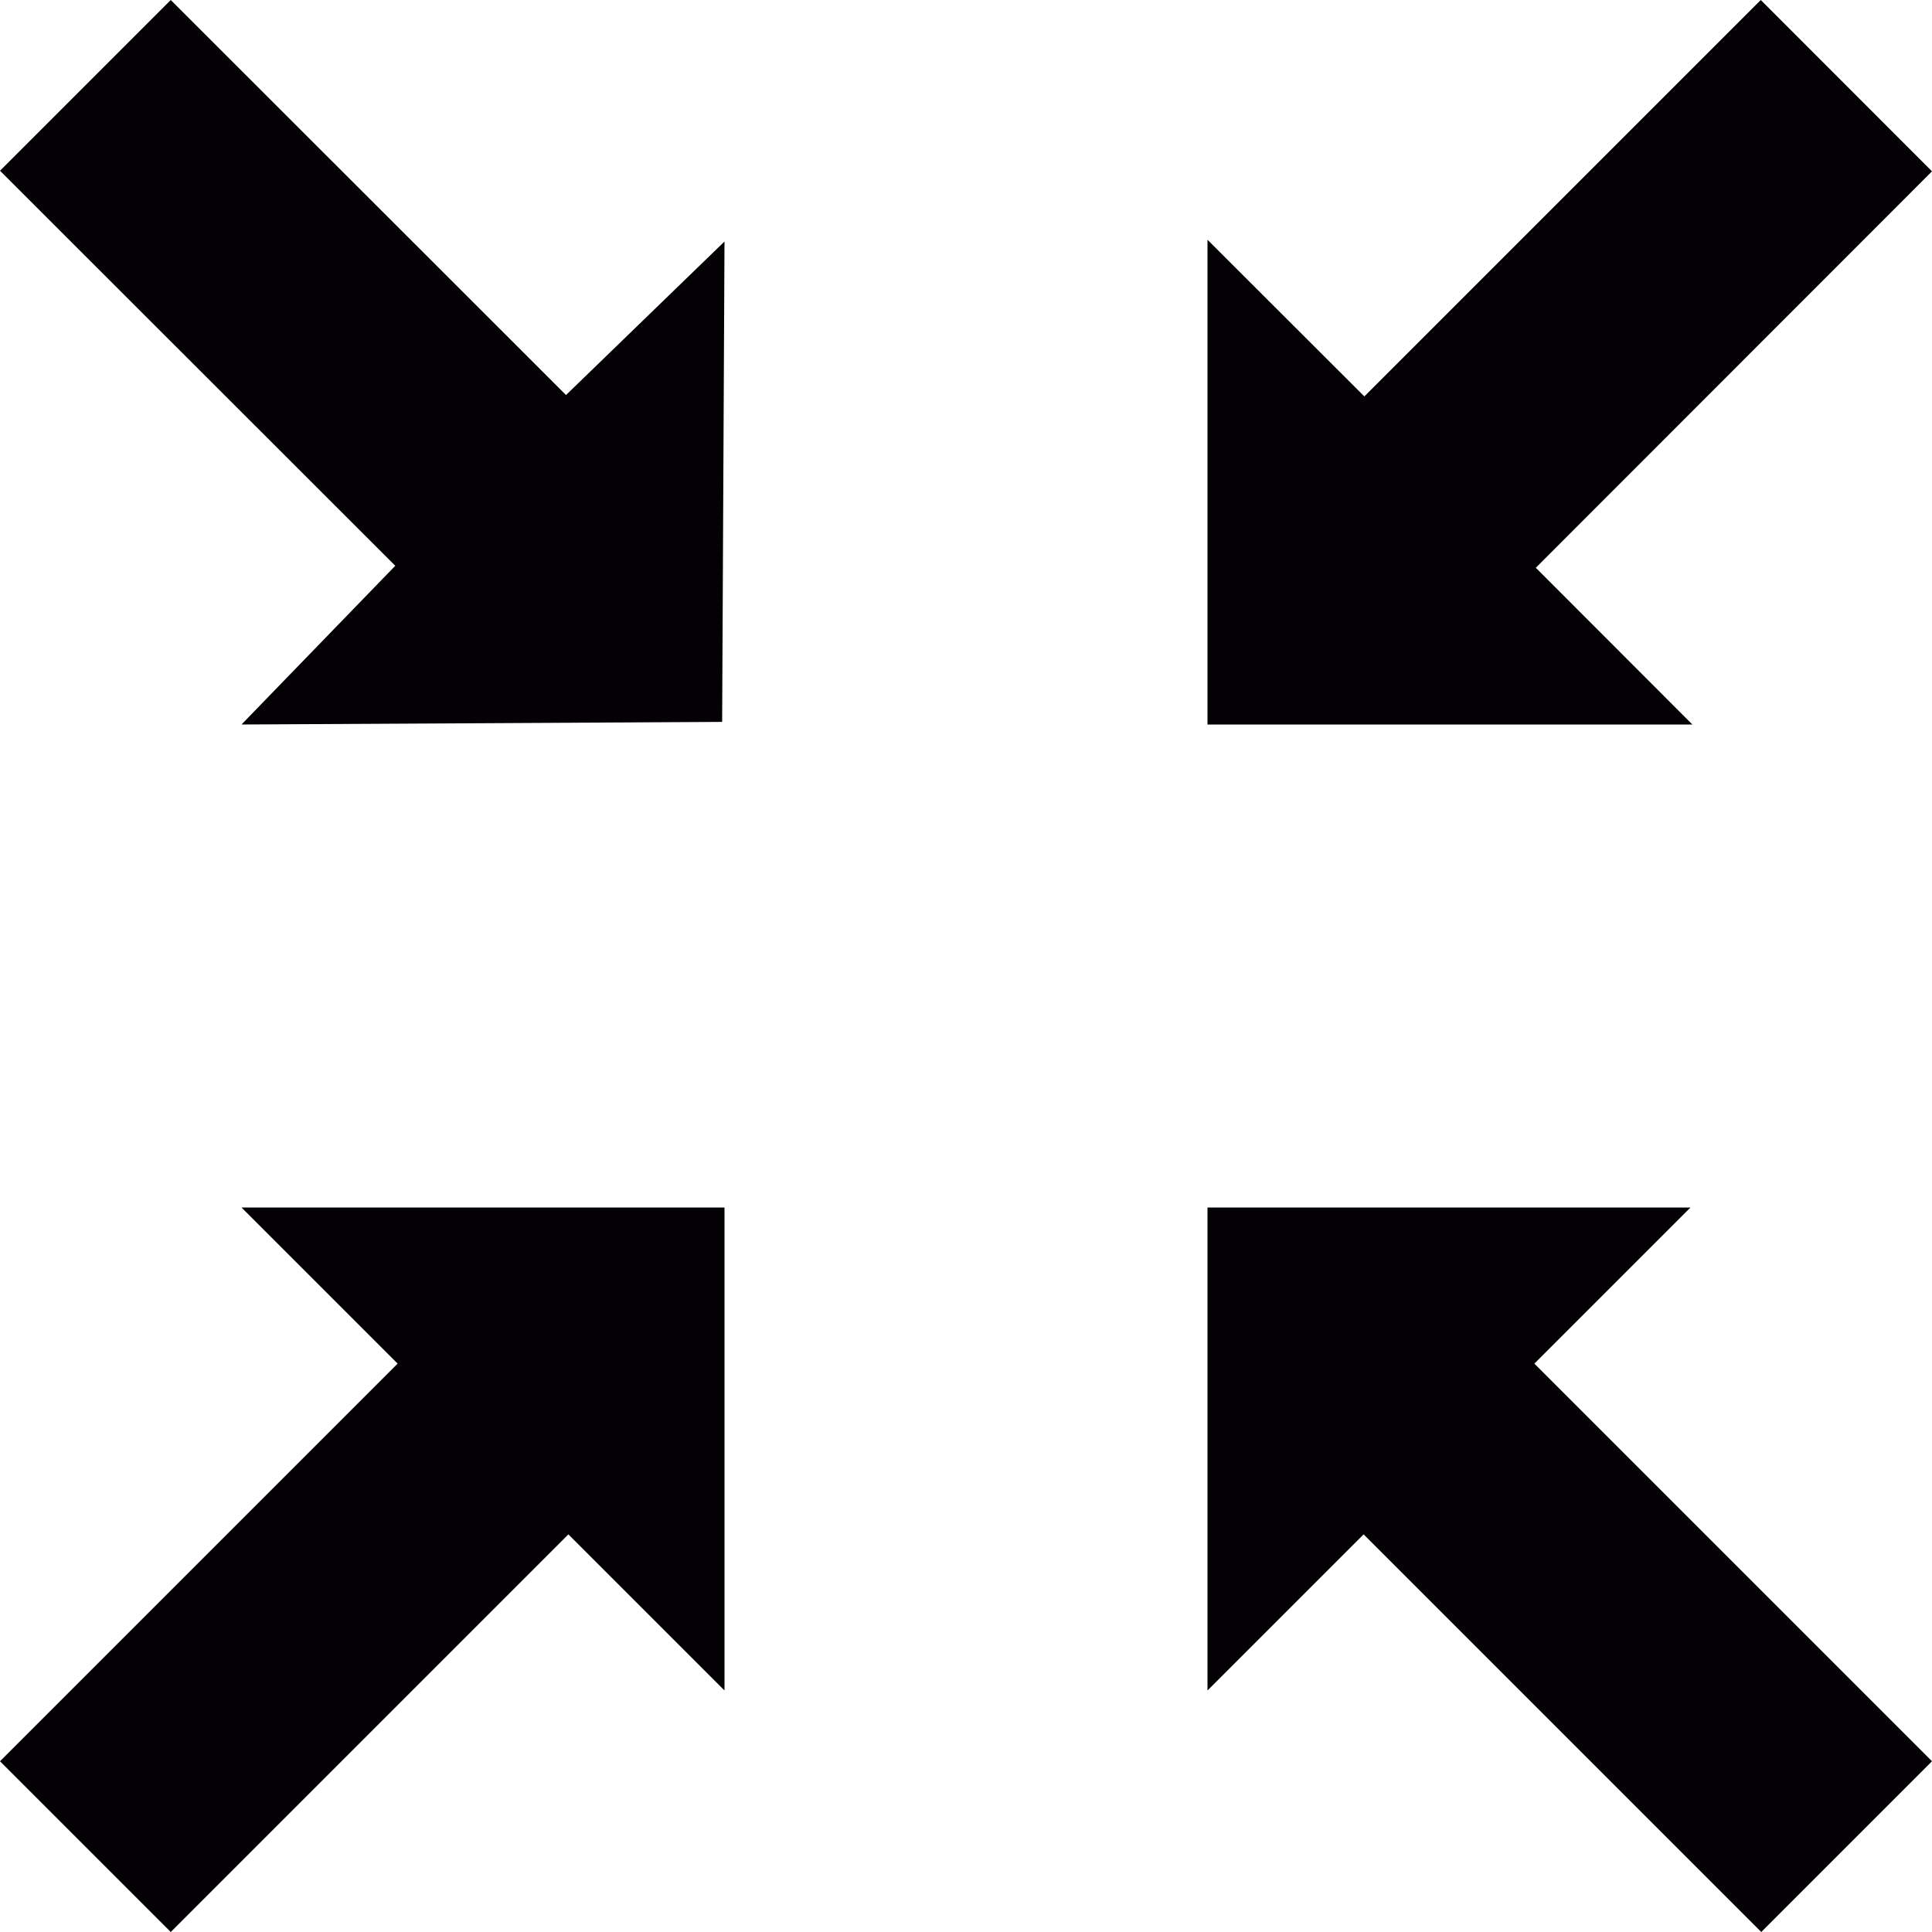
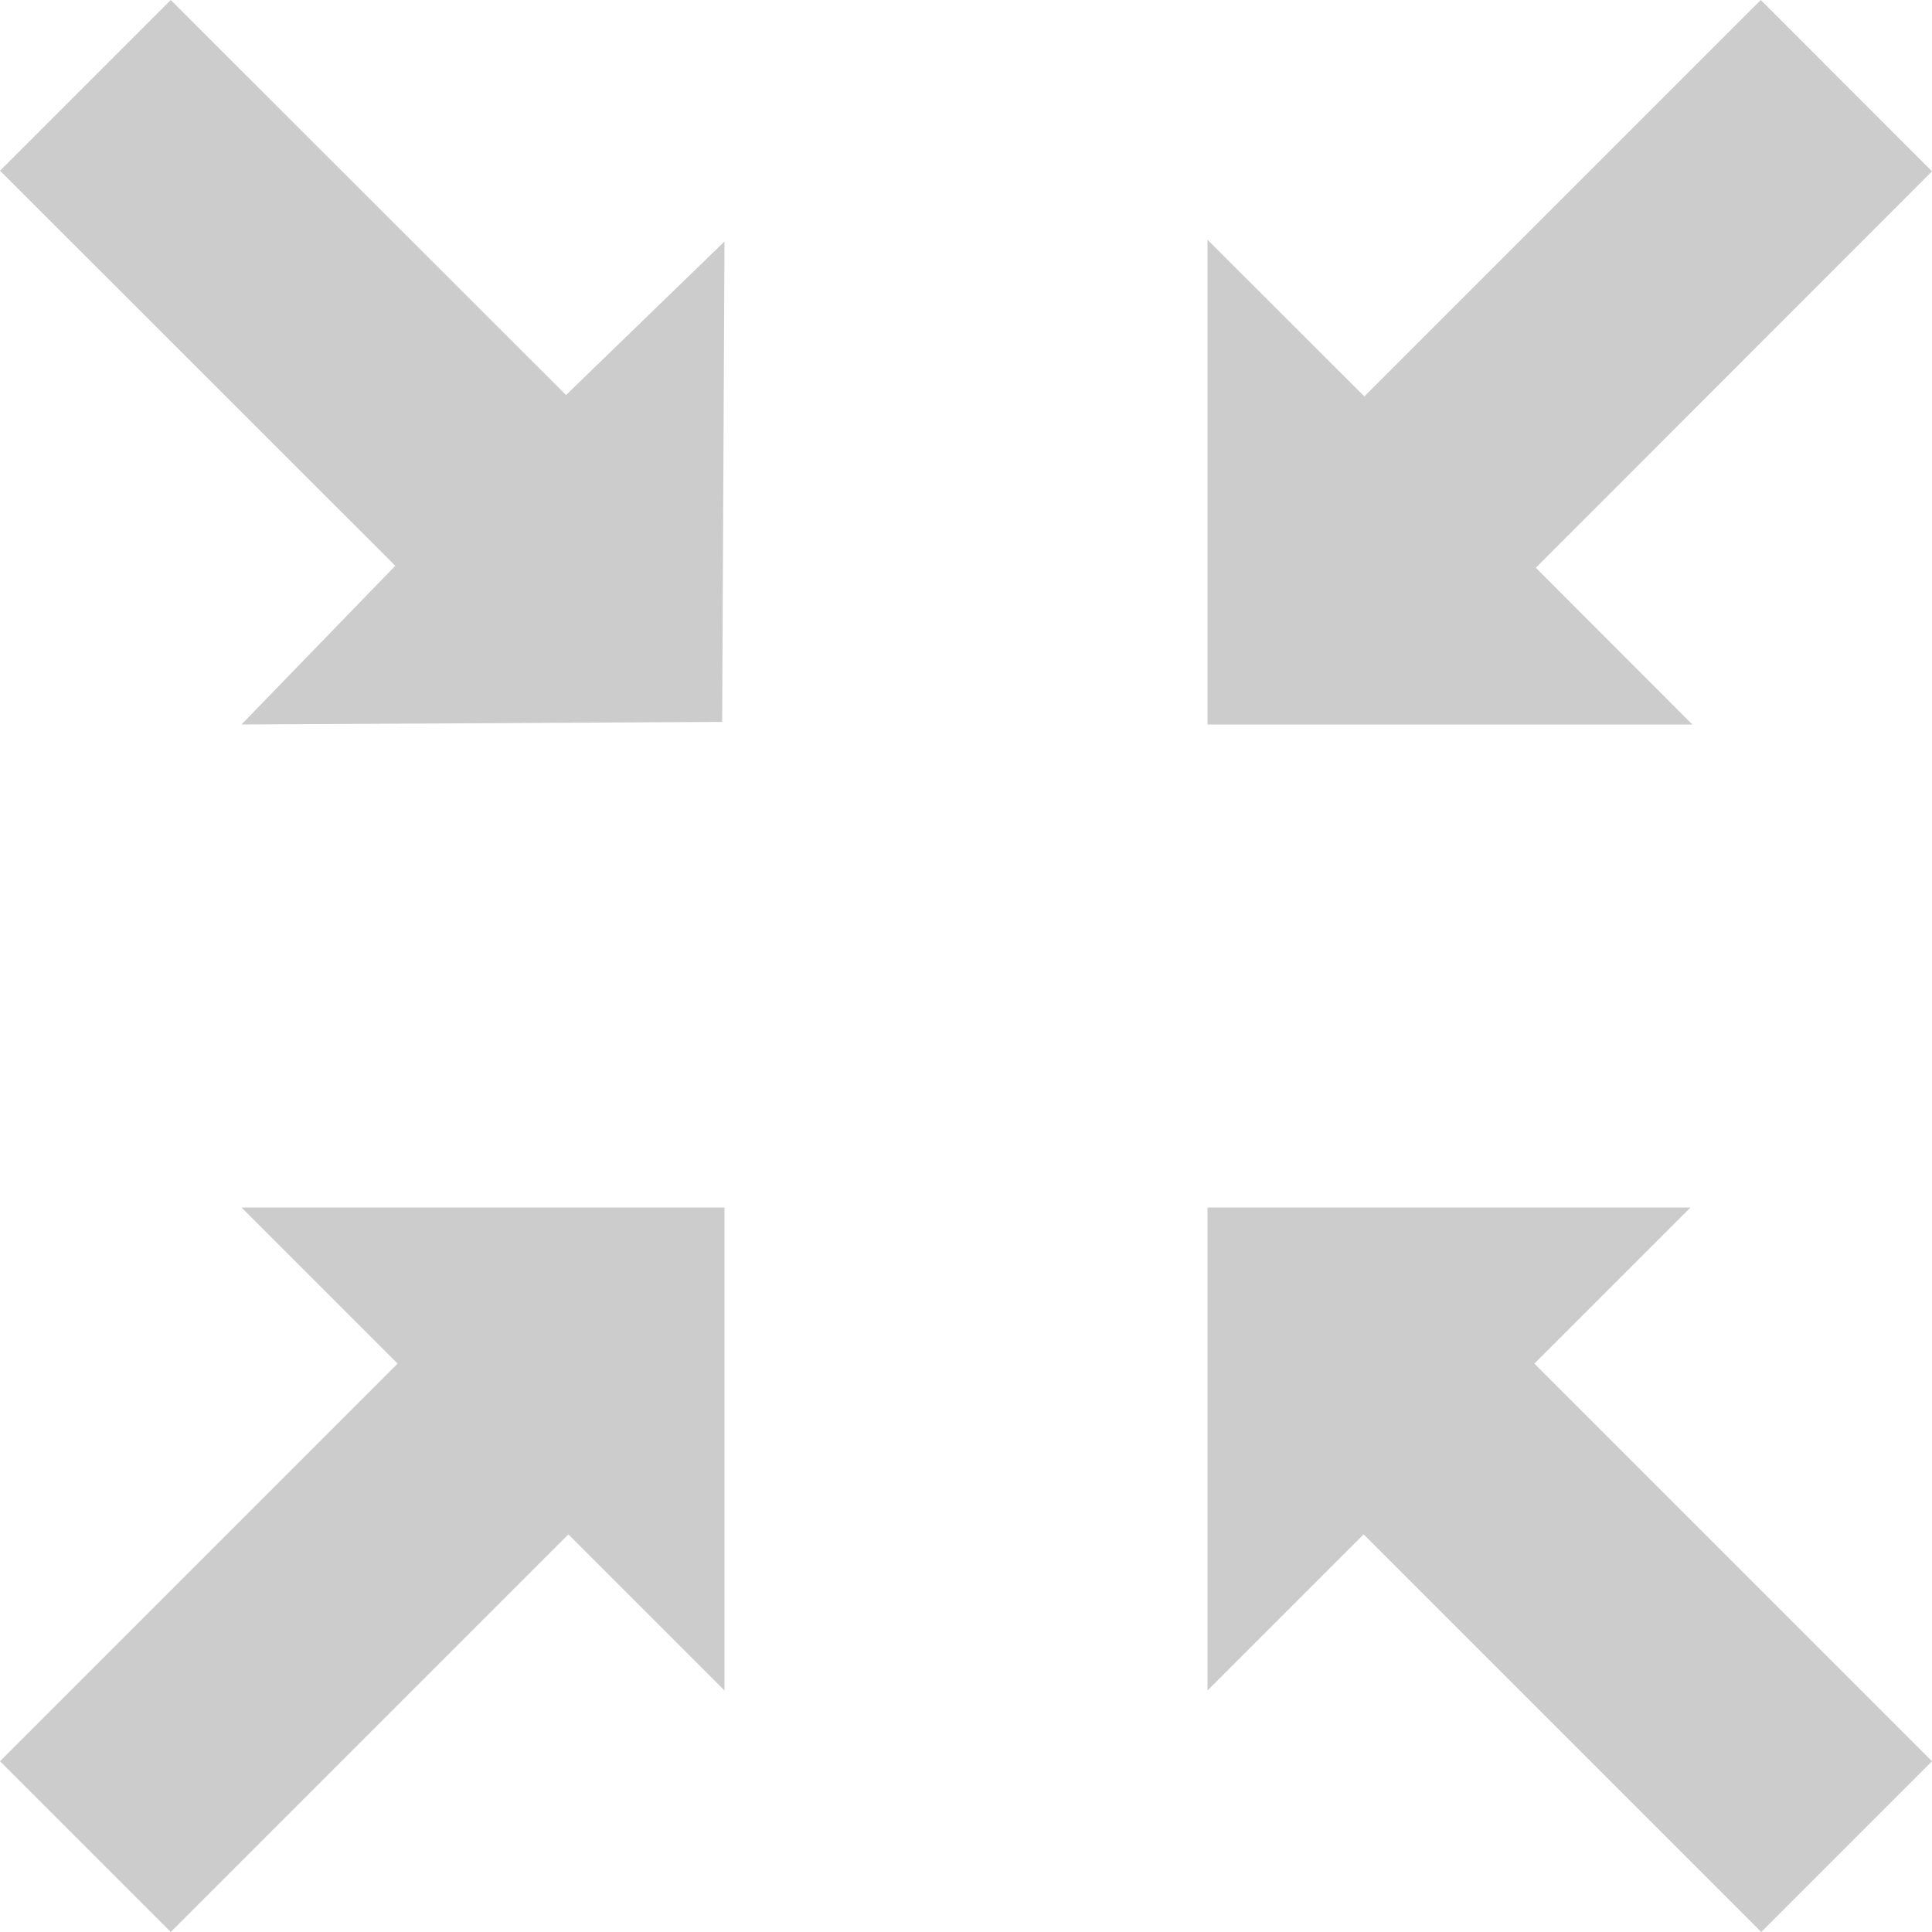
<svg xmlns="http://www.w3.org/2000/svg" version="1.1" id="Capa_1" x="0px" y="0px" viewBox="0 0 32 32" style="enable-background:new 0 0 32 32;" xml:space="preserve">
-   <g>
-     <g id="fullscreen_x5F_exit_x5F_alt">
-       <g>
-         <polygon style="fill:#030104;" points="22.586,25.414 29.172,32 32,29.172 25.414,22.586 28,20 20,20 20,28    " />
-         <polygon style="fill:#030104;" points="6.547,9.371 4,12 11.961,11.957 12,4 9.375,6.543 2.828,0 0,2.828    " />
-         <polygon style="fill:#030104;" points="0,29.172 2.828,32 9.414,25.414 12,28 12,20 4,20 6.586,22.586    " />
-         <polygon style="fill:#030104;" points="28.031,12 25.438,9.404 32,2.838 29.164,0 22.598,6.566 20,3.971 20,12    " />
-       </g>
-     </g>
+   <g style="fill:#CCC;">
+     <polygon points="22.586,25.414 29.172,32 32,29.172 25.414,22.586 28,20 20,20 20,28" />
+     <polygon points="6.547,9.371 4,12 11.961,11.957 12,4 9.375,6.543 2.828,0 0,2.828" />
+     <polygon points="0,29.172 2.828,32 9.414,25.414 12,28 12,20 4,20 6.586,22.586" />
+     <polygon points="28.031,12 25.438,9.404 32,2.838 29.164,0 22.598,6.566 20,3.971 20,12" />
  </g>
-   <g>
- </g>
-   <g>
- </g>
-   <g>
- </g>
-   <g>
- </g>
-   <g>
- </g>
-   <g>
- </g>
-   <g>
- </g>
-   <g>
- </g>
-   <g>
- </g>
-   <g>
- </g>
-   <g>
- </g>
-   <g>
- </g>
-   <g>
- </g>
-   <g>
- </g>
-   <g>
- </g>
</svg>
